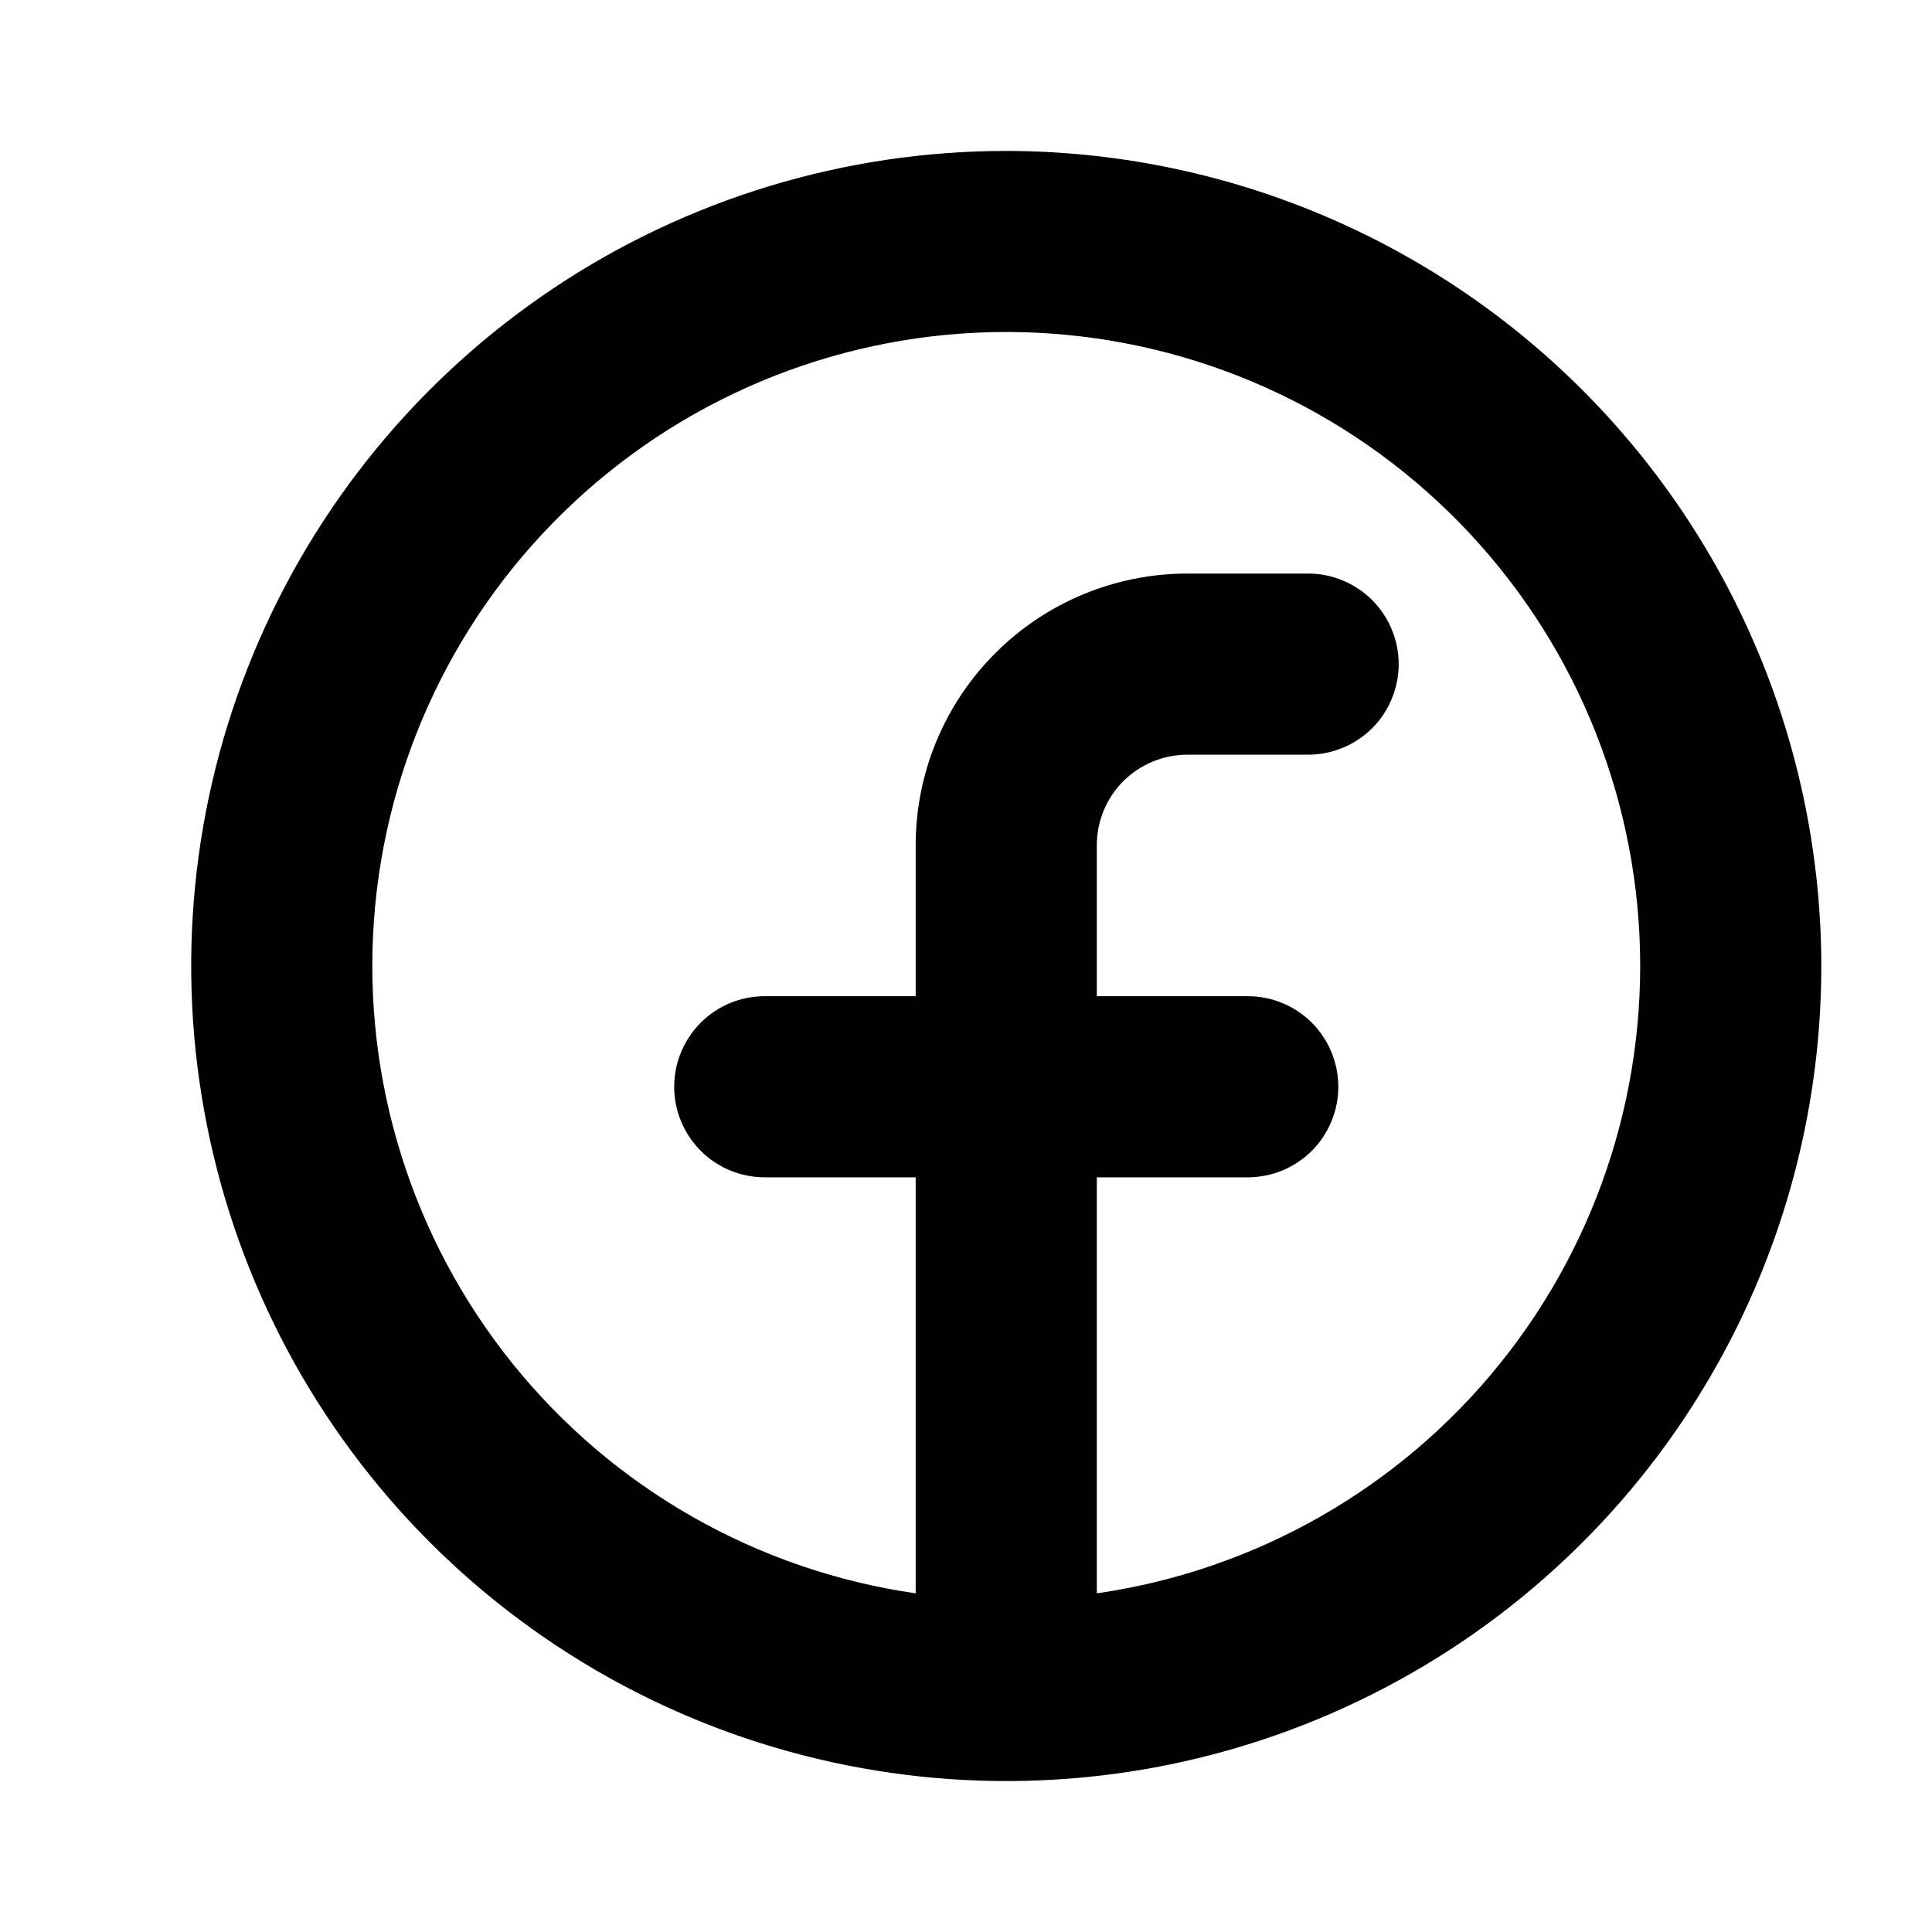
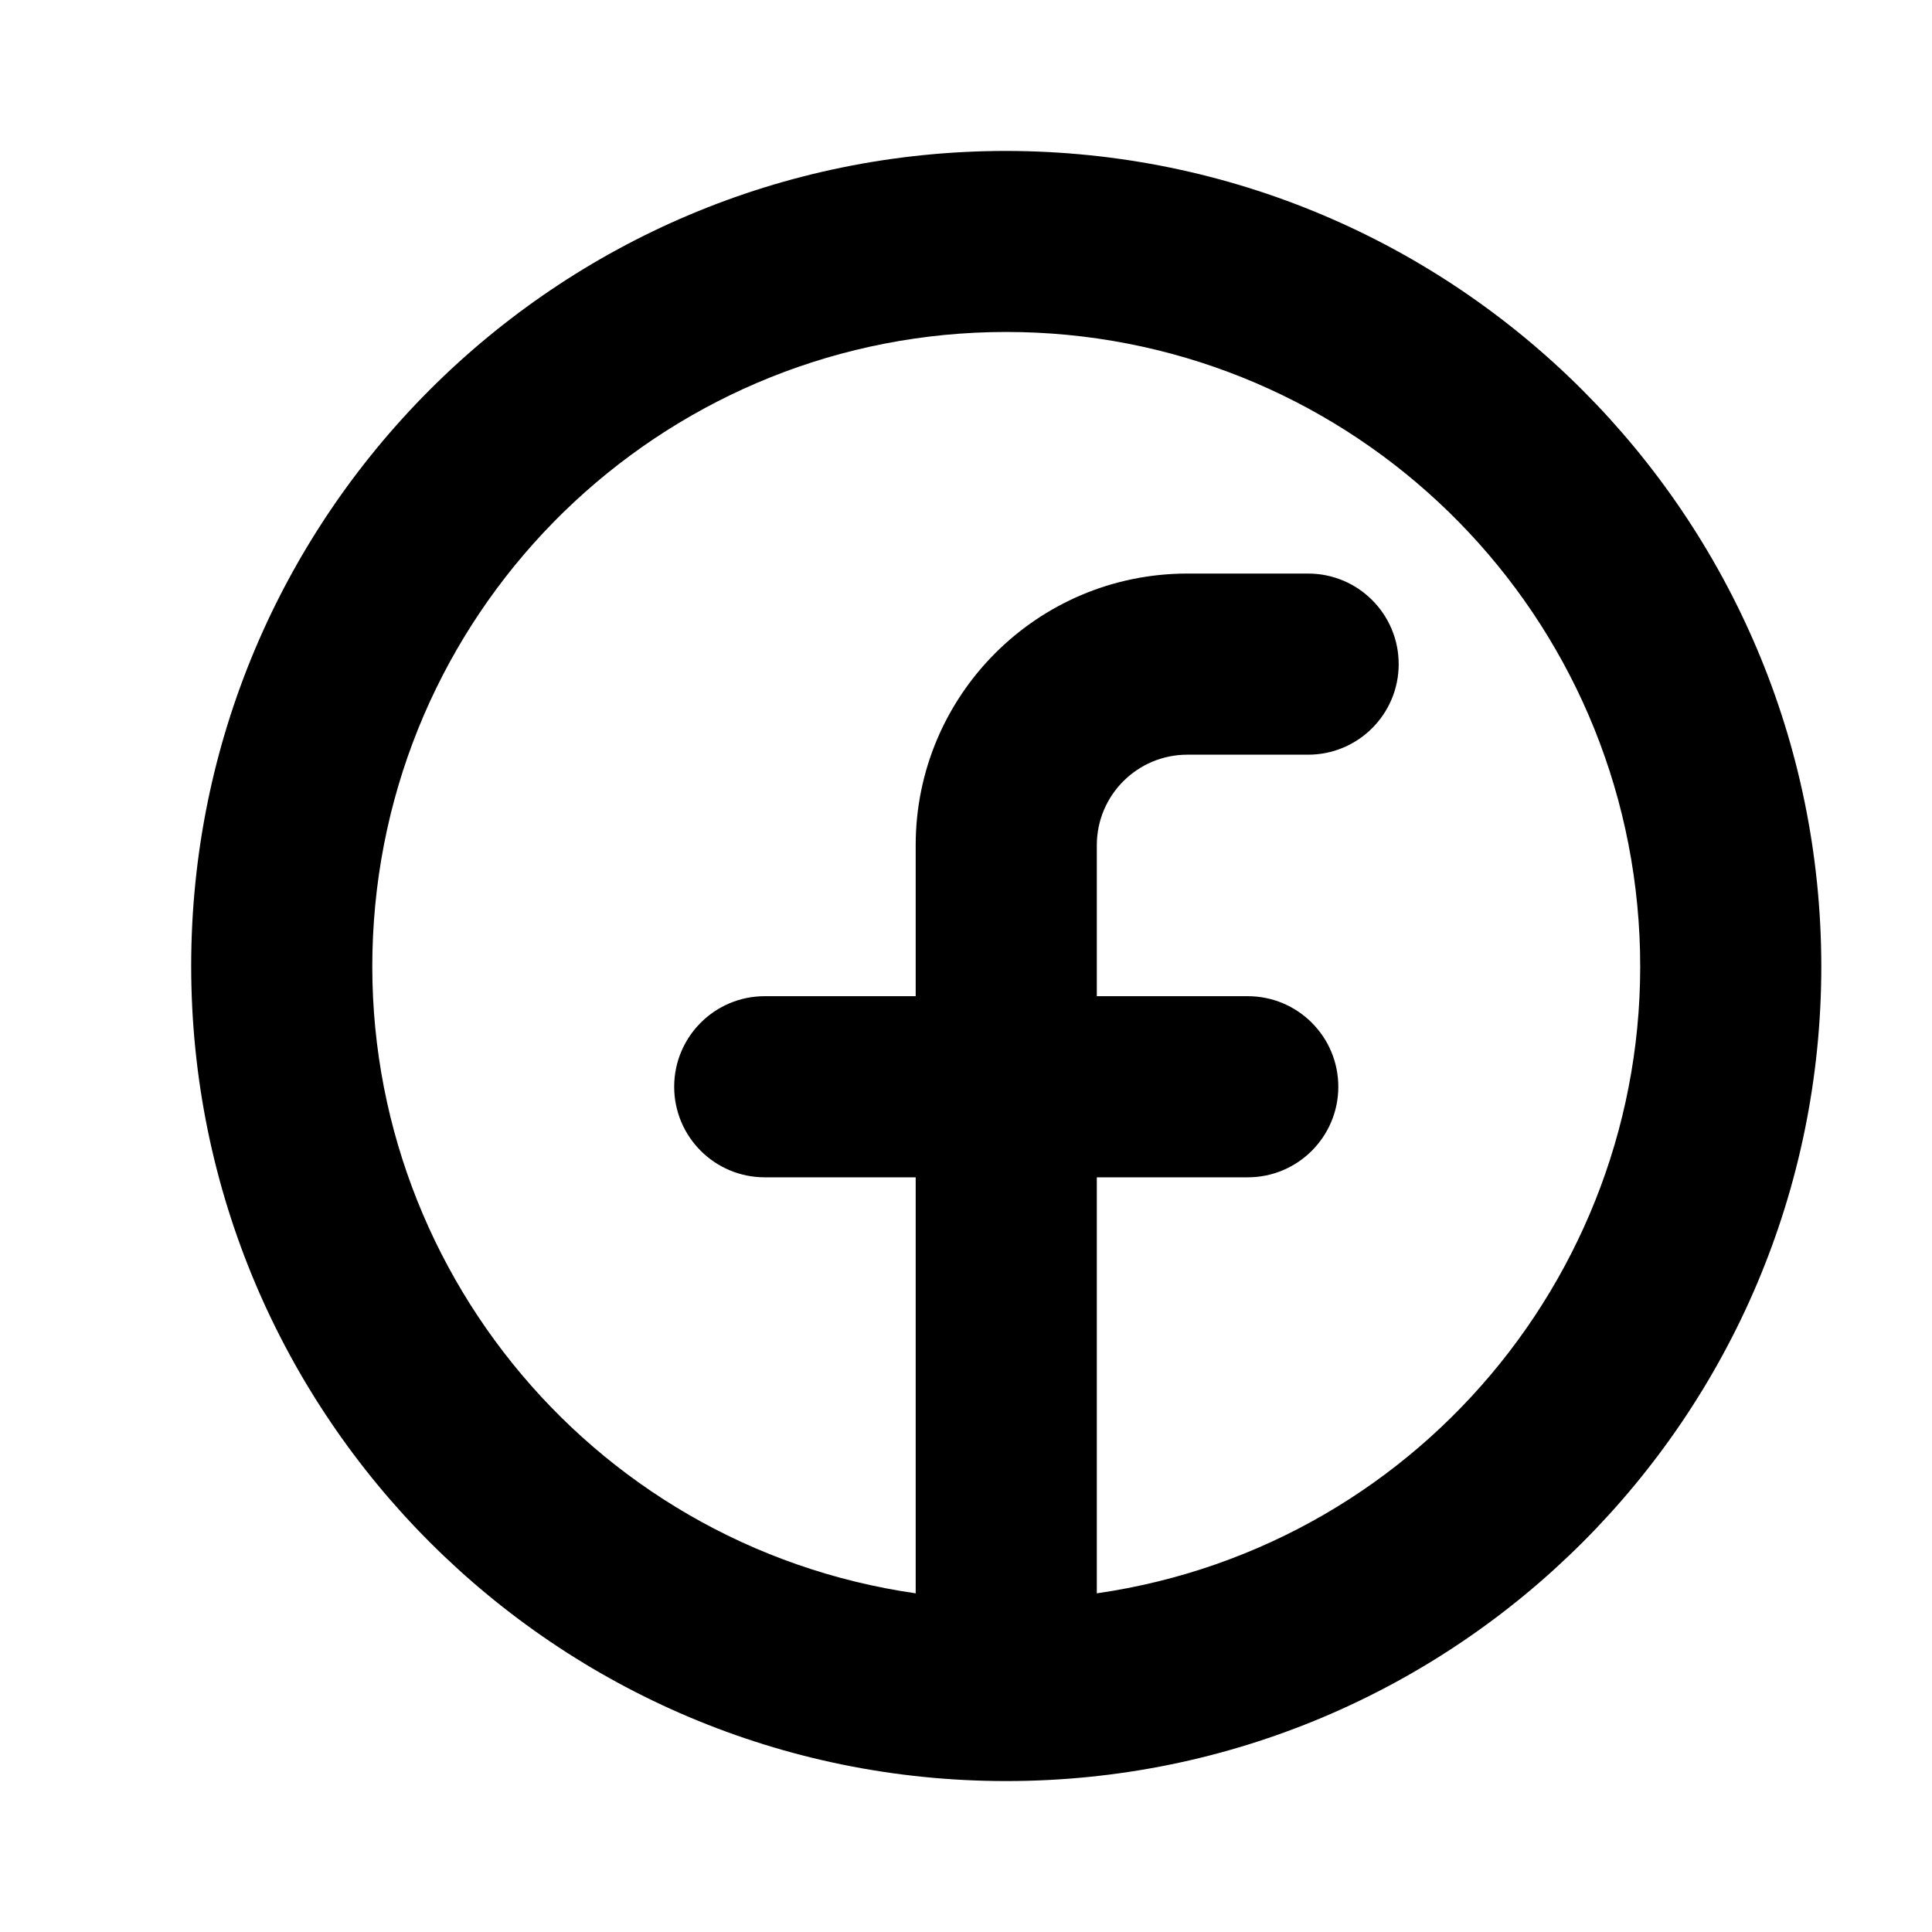
- <svg xmlns="http://www.w3.org/2000/svg" width="24" height="24" viewBox="0 0 24 24">
-   <path d="M12.5 1.875C10.498 1.875 8.54 2.469 6.875 3.581C5.21 4.694 3.912 6.275 3.146 8.125C2.379 9.975 2.179 12.011 2.57 13.975C2.96 15.939 3.925 17.744 5.341 19.16C6.757 20.576 8.561 21.54 10.525 21.93C12.489 22.321 14.525 22.121 16.375 21.354C18.225 20.588 19.806 19.29 20.919 17.625C22.031 15.96 22.625 14.002 22.625 12C22.622 9.316 21.554 6.742 19.656 4.844C17.758 2.946 15.184 1.878 12.5 1.875ZM13.625 19.793V14.625H15.5C15.798 14.625 16.084 14.507 16.296 14.296C16.506 14.085 16.625 13.798 16.625 13.5C16.625 13.202 16.506 12.915 16.296 12.704C16.084 12.493 15.798 12.375 15.5 12.375H13.625V10.5C13.625 10.202 13.743 9.915 13.954 9.704C14.165 9.494 14.452 9.375 14.75 9.375H16.25C16.548 9.375 16.834 9.256 17.046 9.046C17.256 8.835 17.375 8.548 17.375 8.25C17.375 7.952 17.256 7.665 17.046 7.455C16.834 7.244 16.548 7.125 16.25 7.125H14.75C13.855 7.125 12.996 7.481 12.364 8.114C11.731 8.746 11.375 9.605 11.375 10.5V12.375H9.5C9.202 12.375 8.915 12.493 8.705 12.704C8.494 12.915 8.375 13.202 8.375 13.5C8.375 13.798 8.494 14.085 8.705 14.296C8.915 14.507 9.202 14.625 9.5 14.625H11.375V19.793C9.404 19.509 7.615 18.489 6.366 16.938C5.118 15.387 4.503 13.421 4.645 11.435C4.788 9.449 5.677 7.591 7.135 6.235C8.592 4.878 10.509 4.124 12.5 4.124C14.491 4.124 16.408 4.878 17.865 6.235C19.323 7.591 20.212 9.449 20.355 11.435C20.497 13.421 19.883 15.387 18.634 16.938C17.385 18.489 15.595 19.509 13.625 19.793Z" />
+ <svg xmlns="http://www.w3.org/2000/svg" viewBox="0 0 24 24" aria-hidden="true" fill="currentColor" height="24px" width="24px">
+   <path d="M12.5 1.875A10.125 10.125 0 1 0 22.625 12 10.137 10.137 0 0 0 12.5 1.875m1.125 17.918v-5.168H15.5a1.125 1.125 0 1 0 0-2.25h-1.875V10.5a1.125 1.125 0 0 1 1.125-1.125h1.5a1.125 1.125 0 0 0 0-2.25h-1.5a3.375 3.375 0 0 0-3.375 3.375v1.875H9.5a1.125 1.125 0 1 0 0 2.25h1.875v5.168a7.875 7.875 0 1 1 2.25 0" />
</svg>
